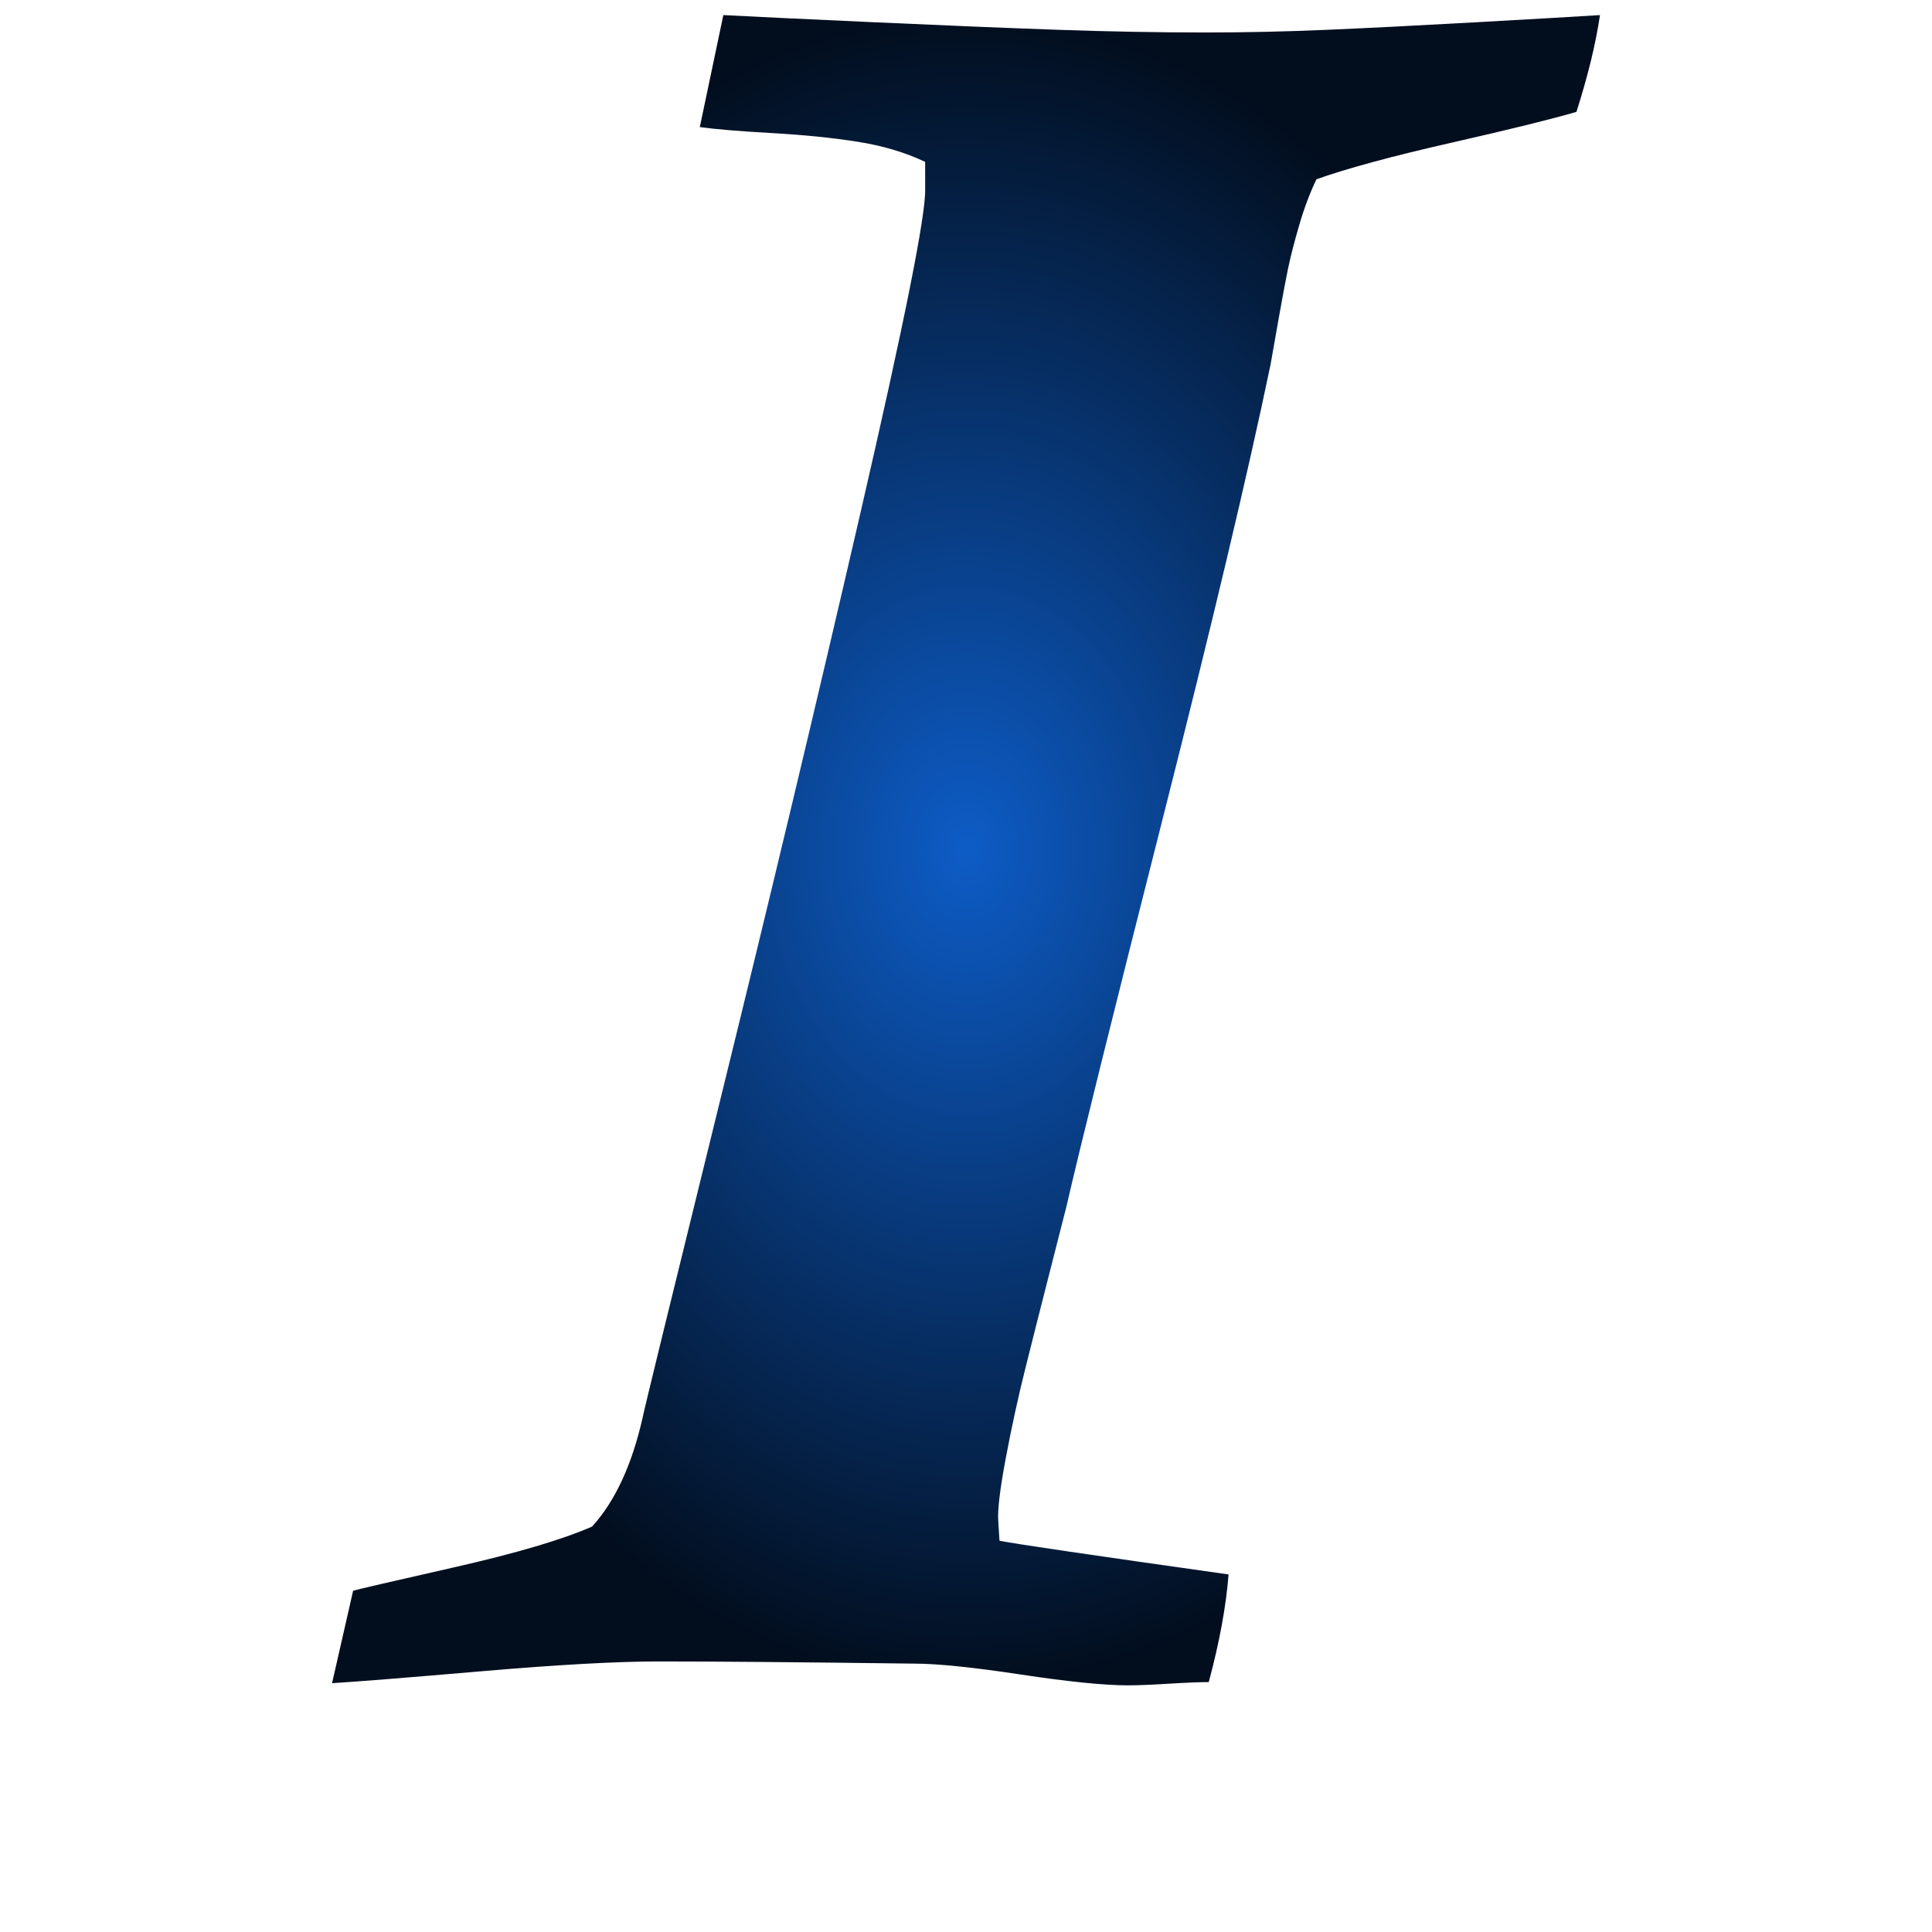
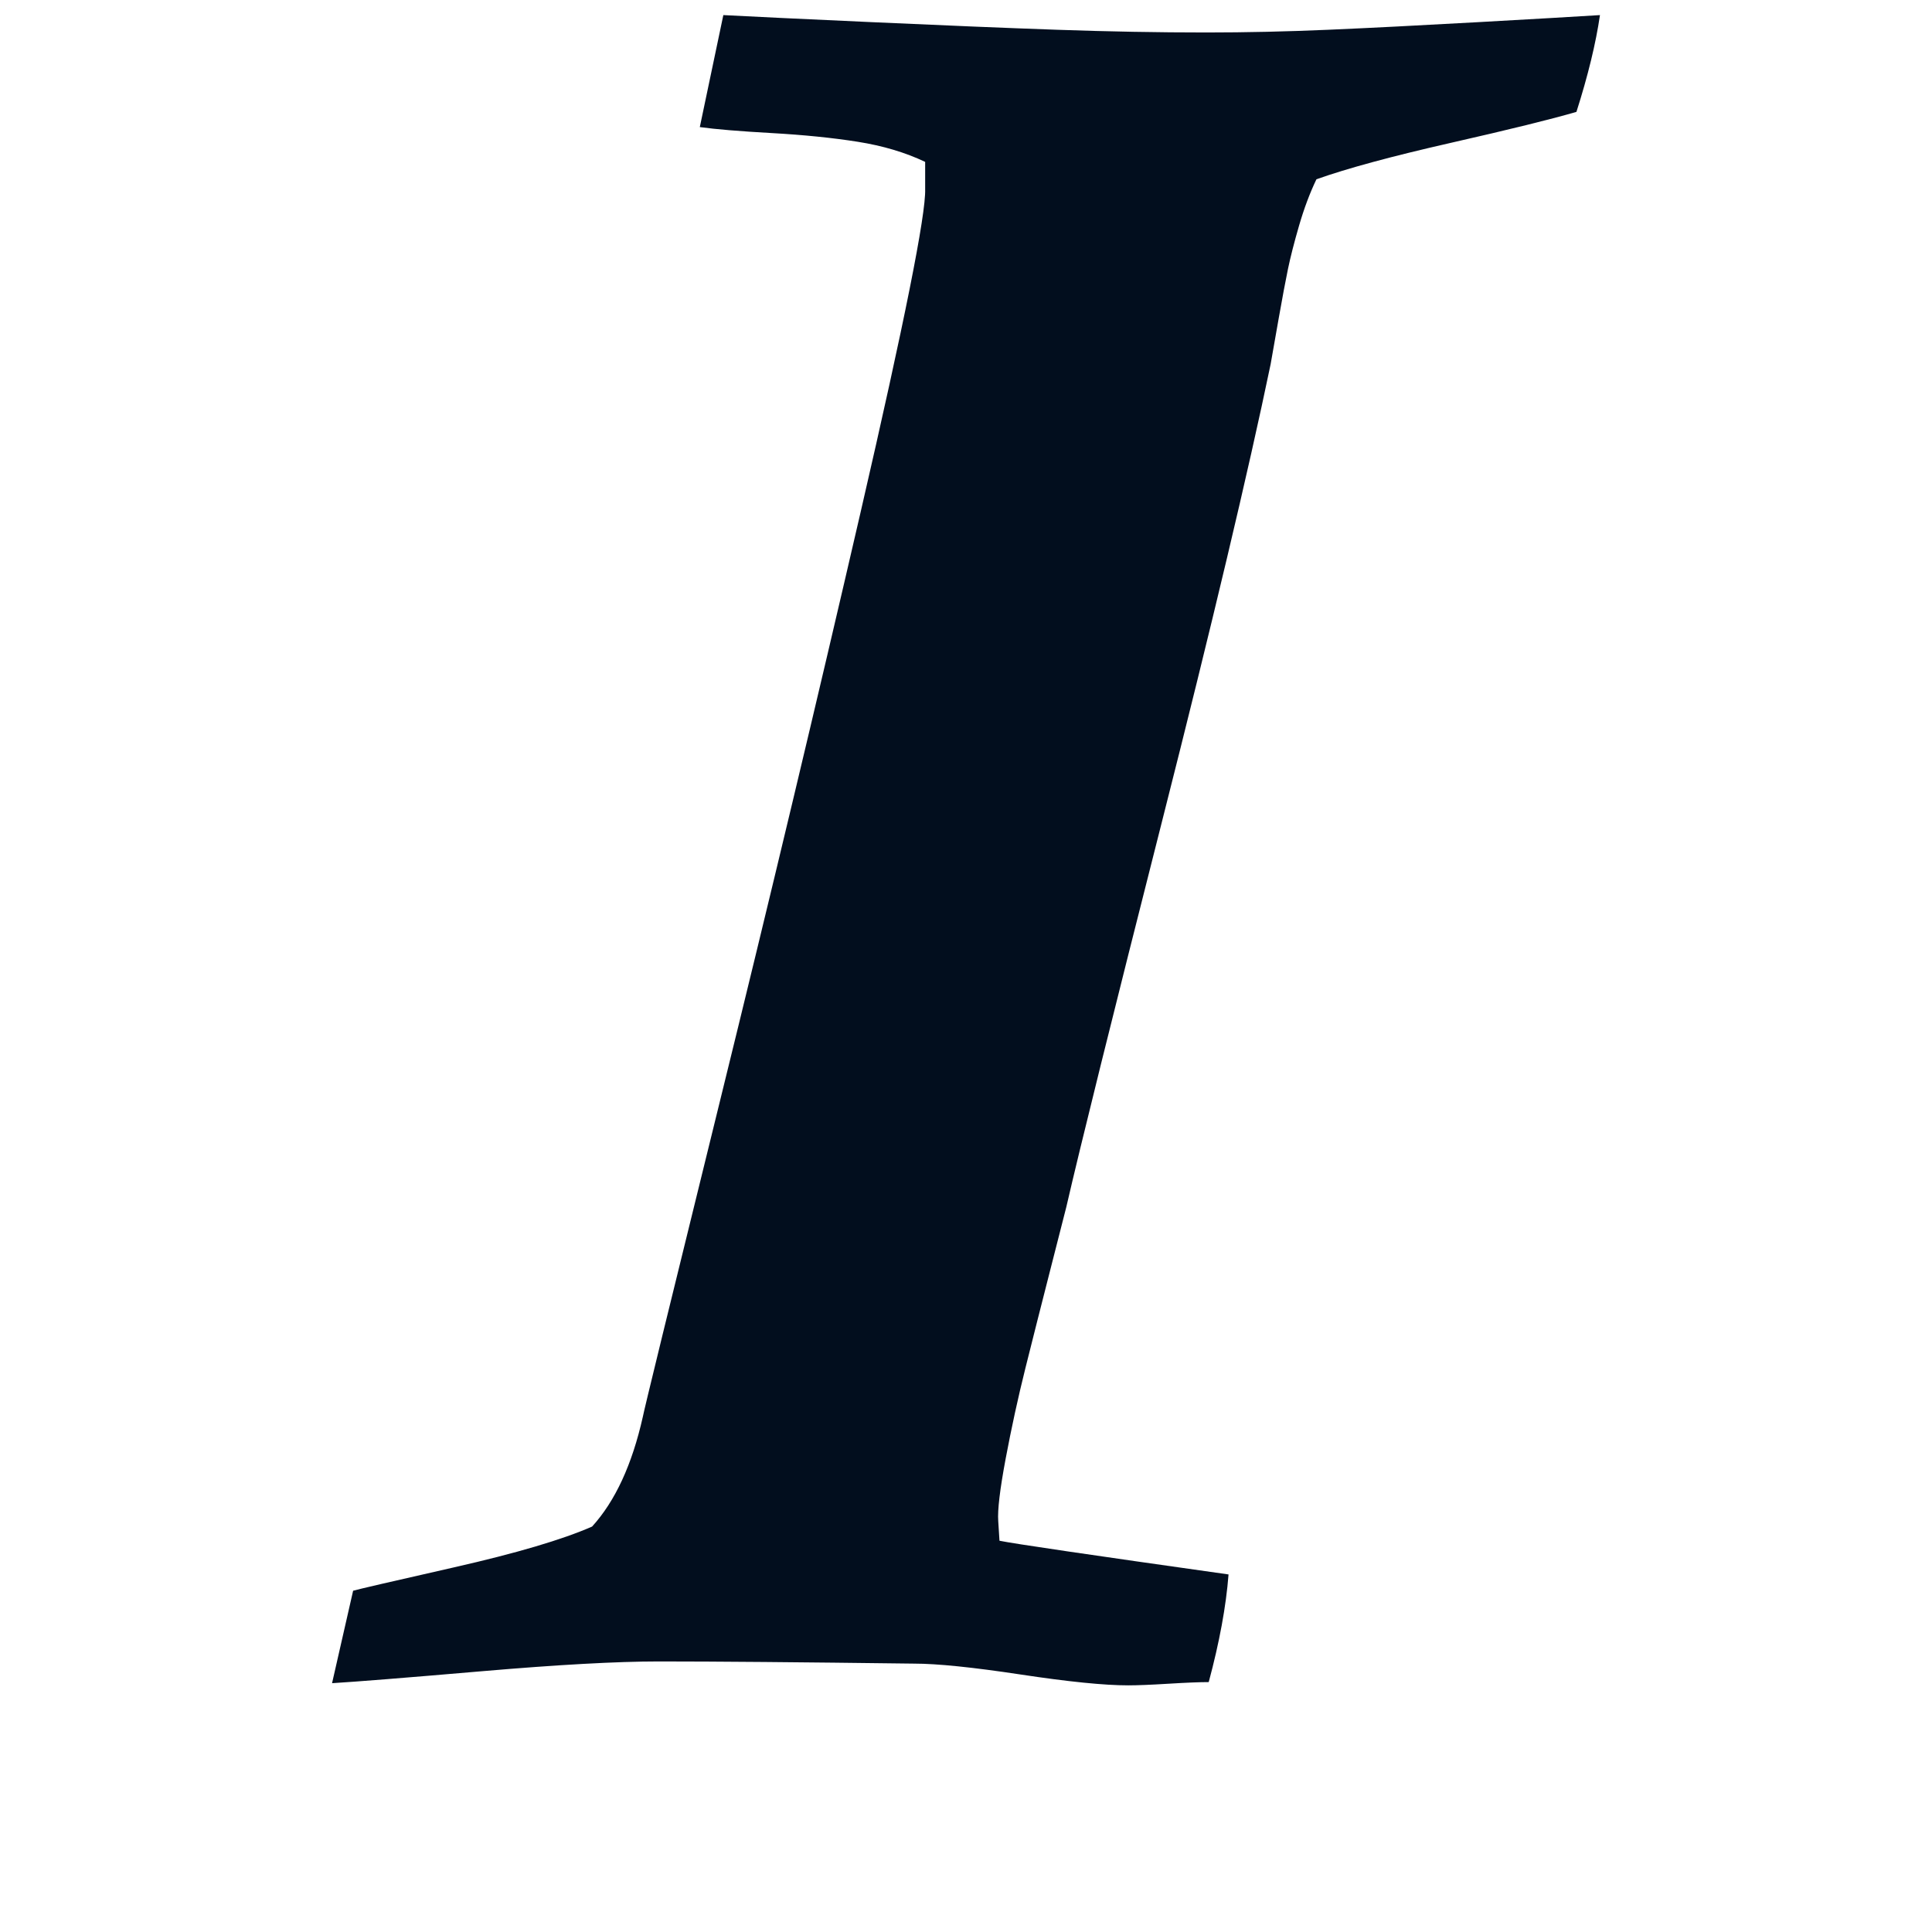
- <svg xmlns="http://www.w3.org/2000/svg" xmlns:xlink="http://www.w3.org/1999/xlink" width="128" height="128" viewBox="0 0 128 128" id="svg2" version="1.1">
-   <defs id="defs4">
-     <linearGradient id="linearGradient4139">
-       <stop style="stop-color:#0d5cc6;stop-opacity:1" offset="0" id="stop4141" />
-       <stop style="stop-color:#020e1e;stop-opacity:1" offset="1" id="stop4143" />
+ <svg xmlns="http://www.w3.org/2000/svg" xmlns:xlink="http://www.w3.org/1999/xlink" width="128" height="128" viewBox="0 0 128 128">
+   <defs>
+     <linearGradient id="a">
+       <stop offset="0" stop-color="#0d5cc6" />
+       <stop offset="1" stop-color="#020e1e" />
    </linearGradient>
-     <radialGradient xlink:href="#linearGradient4139" id="radialGradient4145" cx="64" cy="988.362" fx="64" fy="988.362" r="42" gradientTransform="matrix(1,0,0,1.317361,0,-321.3382)" gradientUnits="userSpaceOnUse" />
+     <radialGradient xlink:href="#a" id="b" cx="64" cy="988.362" fx="64" fy="988.362" r="42" gradientTransform="matrix(1 0 0 1.317 0 -321.338)" gradientUnits="userSpaceOnUse" />
  </defs>
-   <g id="layer1" transform="translate(0,-924.3622)">
-     <path d="m 22,1035.876 1.395,-6.124 q 0.492,-0.144 6.686,-1.549 6.193,-1.405 9.146,-2.702 2.297,-2.522 3.363,-7.276 0.082,-0.504 5.086,-20.82 5.004,-20.316 9.352,-39.156 4.348,-18.839 4.266,-21.361 l 0,-1.801 q -1.969,-0.937 -4.471,-1.333 -2.502,-0.396 -5.701,-0.576 -3.199,-0.18 -4.758,-0.396 l 1.559,-7.42 q 2.707,0.144 9.844,0.468 7.137,0.324 12.264,0.504 5.127,0.18 9.885,0.18 3.938,0 8.08,-0.18 4.143,-0.18 9.926,-0.504 5.783,-0.324 8.08,-0.468 -0.41,2.81 -1.559,6.412 -2.461,0.72 -8.326,2.053 -5.865,1.333 -8.9,2.413 -0.656,1.369 -1.148,3.062 -0.492,1.693 -0.738,2.882 -0.246,1.189 -0.615,3.278 -0.369,2.089 -0.533,3.026 -2.215,10.662 -7.178,30.222 -4.963,19.56 -6.357,25.612 -0.164,0.648 -1.066,4.178 -0.902,3.53 -1.641,6.484 -0.738,2.954 -1.312,6.016 -0.574,3.062 -0.492,4.143 l 0.082,1.297 q 1.395,0.288 15.176,2.233 -0.246,3.17 -1.312,7.132 -0.902,0 -2.666,0.108 -1.764,0.108 -2.666,0.108 -2.379,0 -7.137,-0.72 -4.758,-0.72 -7.055,-0.72 -11.32,-0.144 -16.898,-0.144 -4.184,0 -11.73,0.648 -7.547,0.648 -9.926,0.792 z" id="path4" style="fill:url(#radialGradient4145);fill-opacity:1" />
-   </g>
+   <path d="M22 111.514l1.395-6.124q.492-.144 6.686-1.549 6.193-1.405 9.146-2.702 2.297-2.522 3.363-7.276.082-.504 5.086-20.82 5.004-20.316 9.352-39.156 4.348-18.839 4.266-21.361v-1.801q-1.969-.937-4.471-1.333-2.502-.396-5.701-.576-3.199-.18-4.758-.396l1.559-7.42q2.707.144 9.844.468 7.137.324 12.264.504t9.885.18q3.938 0 8.08-.18 4.143-.18 9.926-.504t8.08-.468q-.41 2.81-1.559 6.412-2.461.72-8.326 2.053t-8.9 2.413q-.656 1.369-1.148 3.062-.492 1.693-.738 2.882t-.615 3.278l-.533 3.026q-2.215 10.662-7.178 30.222-4.963 19.56-6.357 25.612-.164.648-1.066 4.178t-1.641 6.484q-.738 2.954-1.313 6.016-.574 3.062-.492 4.143l.082 1.297q1.395.288 15.176 2.233-.246 3.17-1.313 7.132-.902 0-2.666.108-1.764.108-2.666.108-2.379 0-7.137-.72-4.758-.72-7.055-.72-11.32-.144-16.898-.144-4.184 0-11.73.648-7.547.648-9.926.792z" fill="url(#b)" />
</svg>
